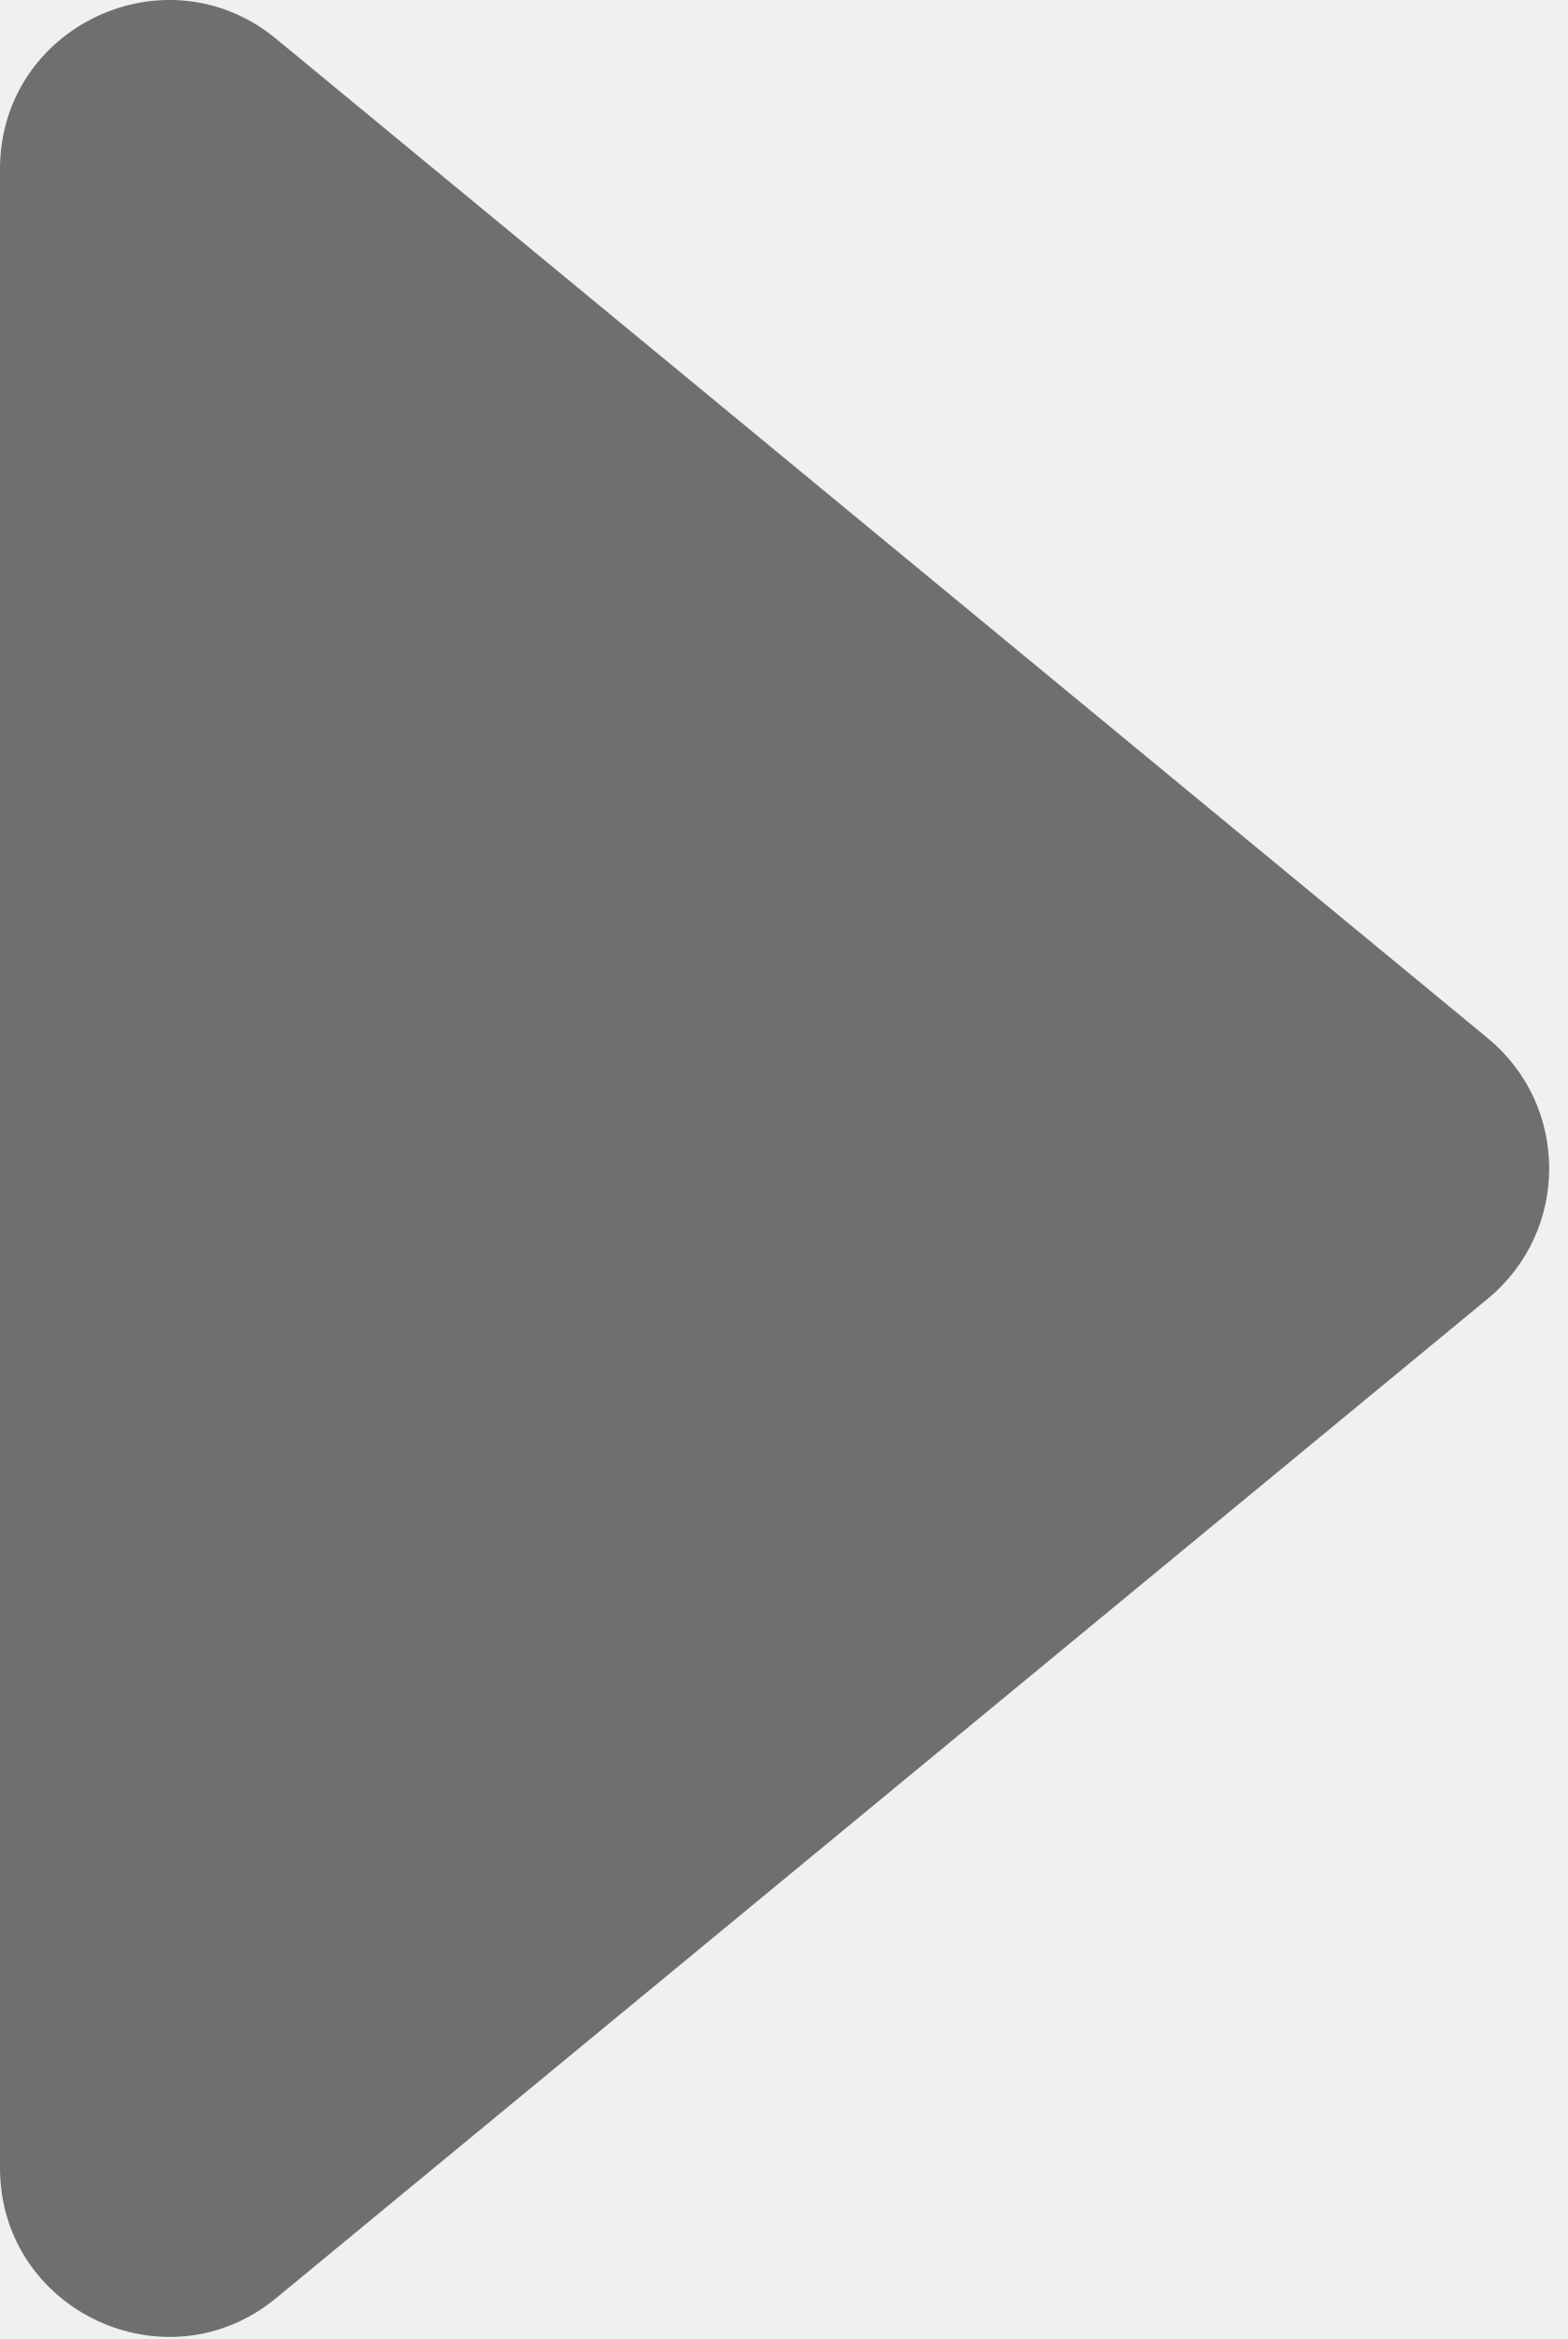
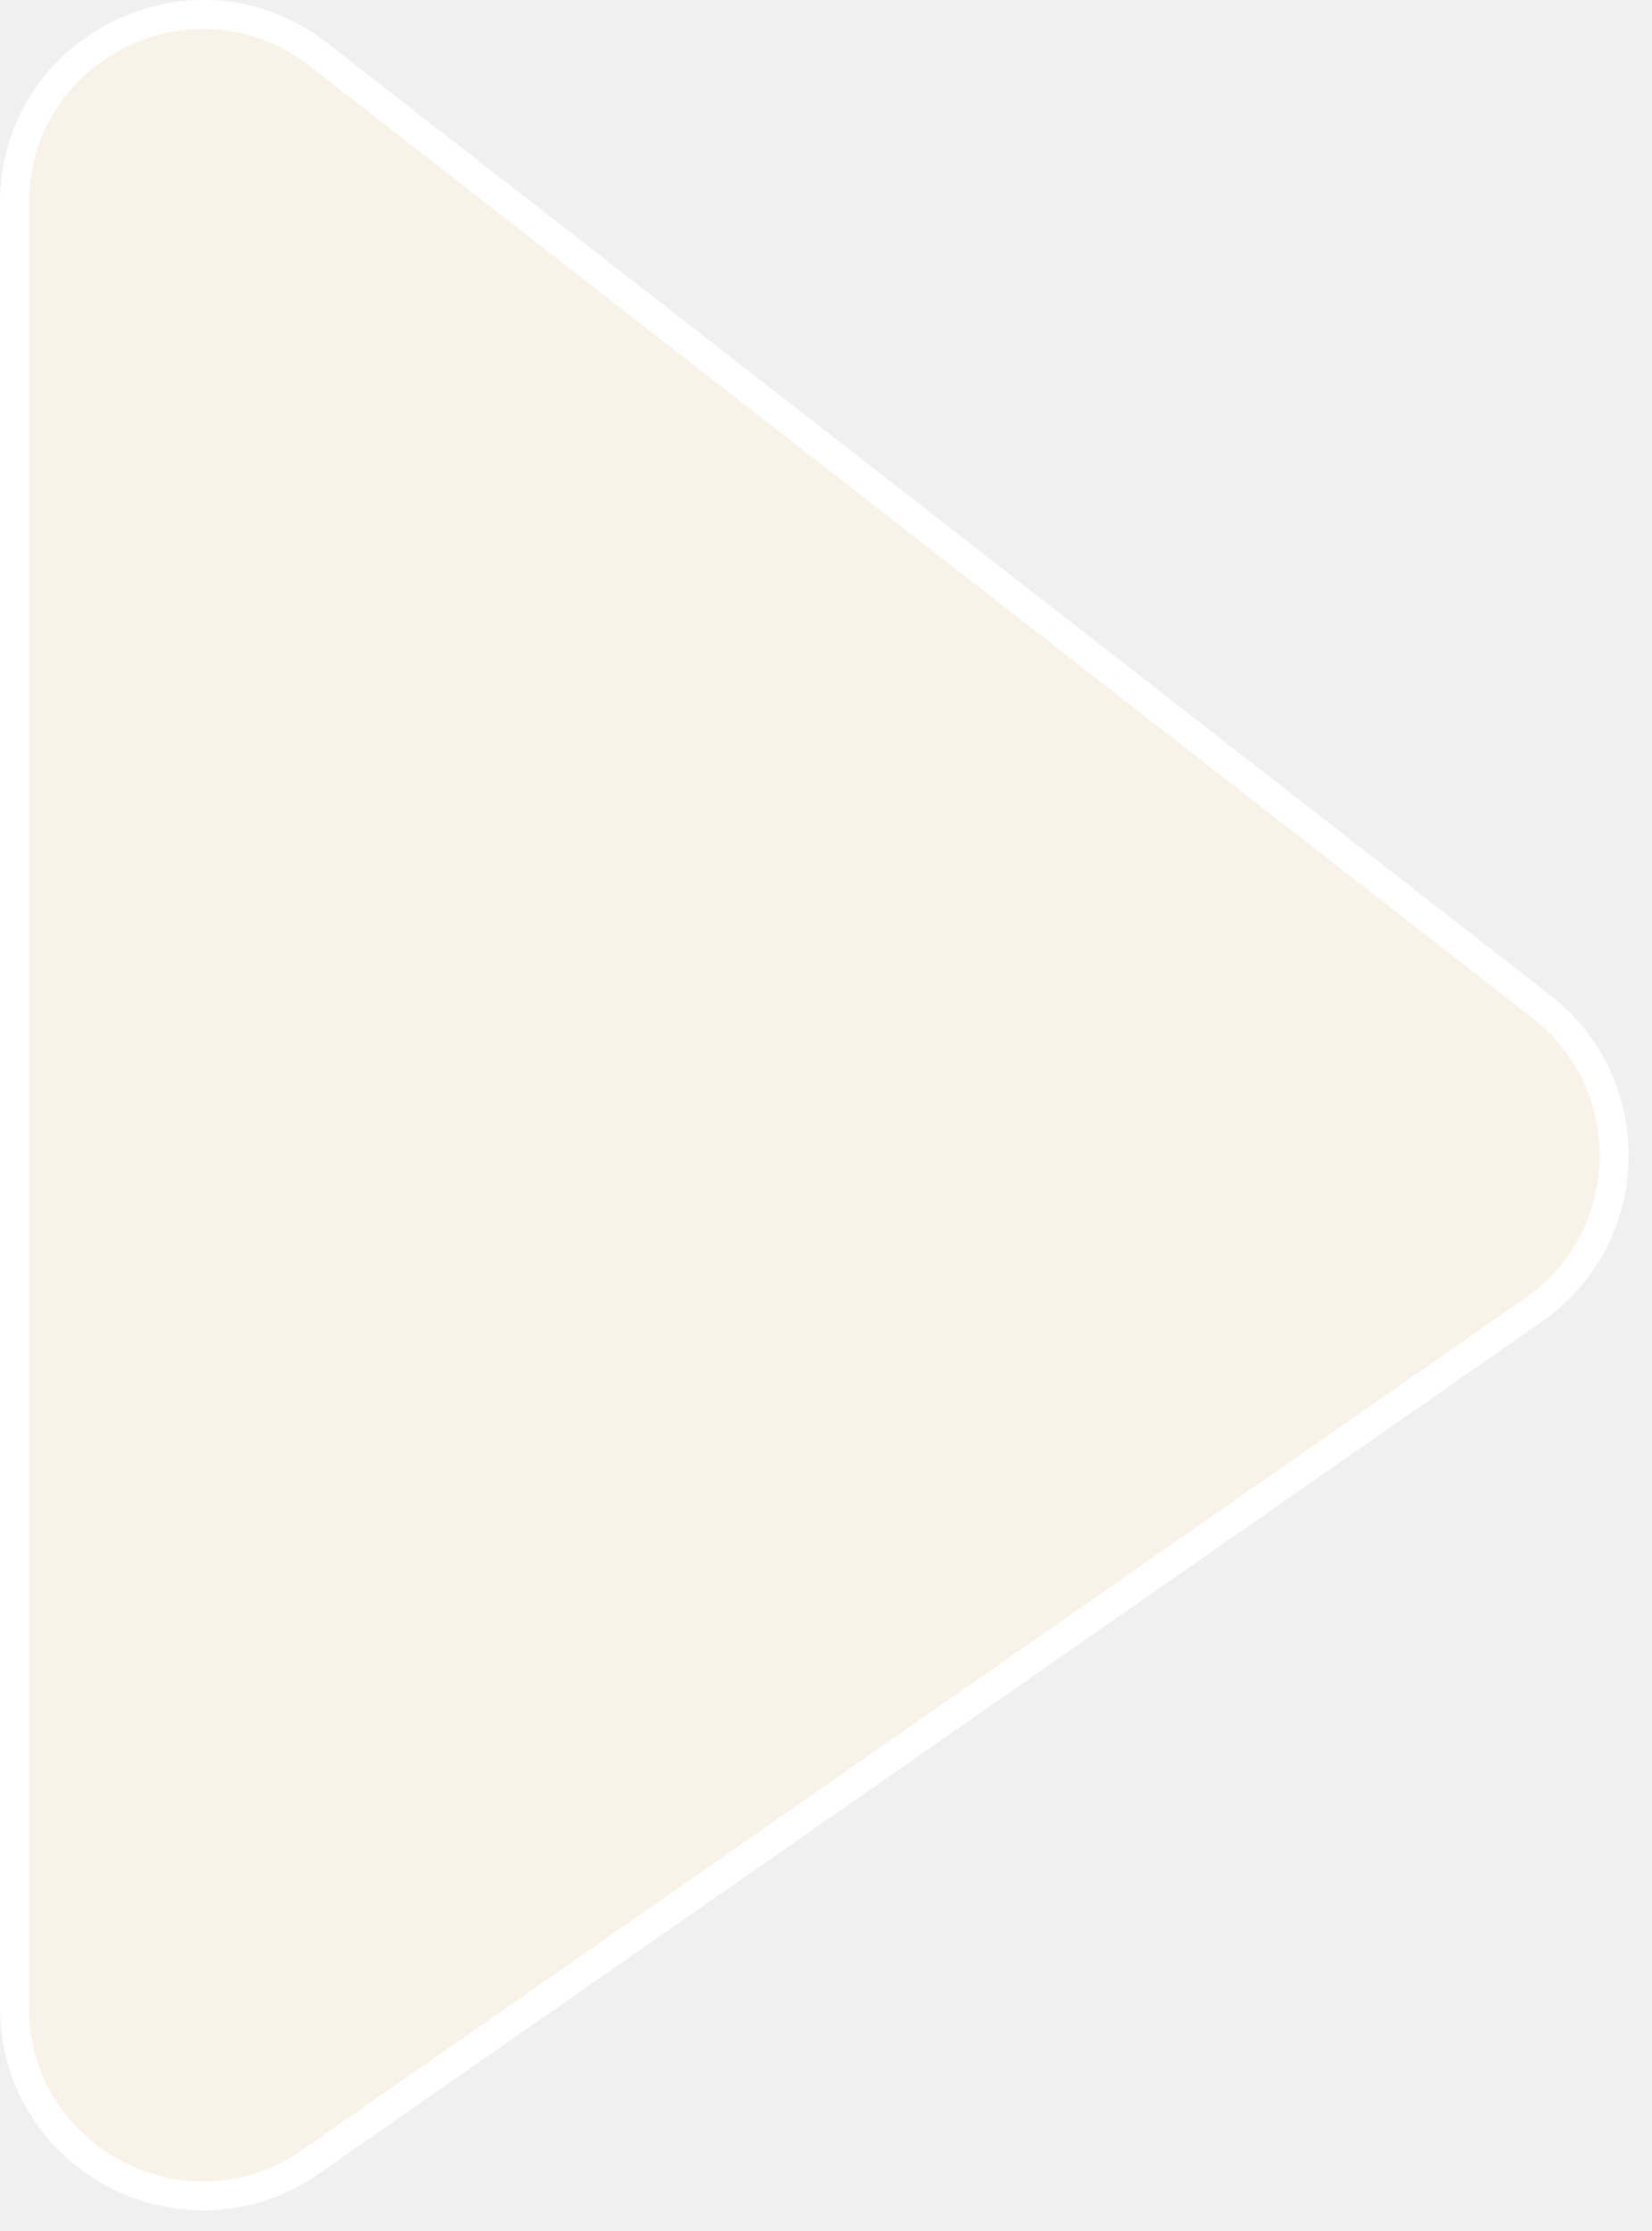
- <svg xmlns="http://www.w3.org/2000/svg" width="65" height="97" viewBox="0 0 65 97" fill="none">
-   <path d="M61.703 43.057C65.097 45.857 65.097 51.057 61.703 53.857L11.454 95.302C6.888 99.067 0 95.82 0 89.901L0 7.013C0 1.094 6.888 -2.153 11.454 1.612L61.703 43.057Z" fill="#6F6F6F" />
+ <svg xmlns="http://www.w3.org/2000/svg" width="57" height="77" viewBox="0 0 57 77" fill="none">
+   <path d="M53.198 34.747C56.653 37.438 56.513 42.706 52.92 45.209L10.716 74.614C6.407 77.617 0.5 74.533 0.5 69.281L0.5 7.013C0.5 1.602 6.724 -1.44 10.993 1.884L53.198 34.747Z" fill="#F8F2E8" stroke="white" />
</svg>
